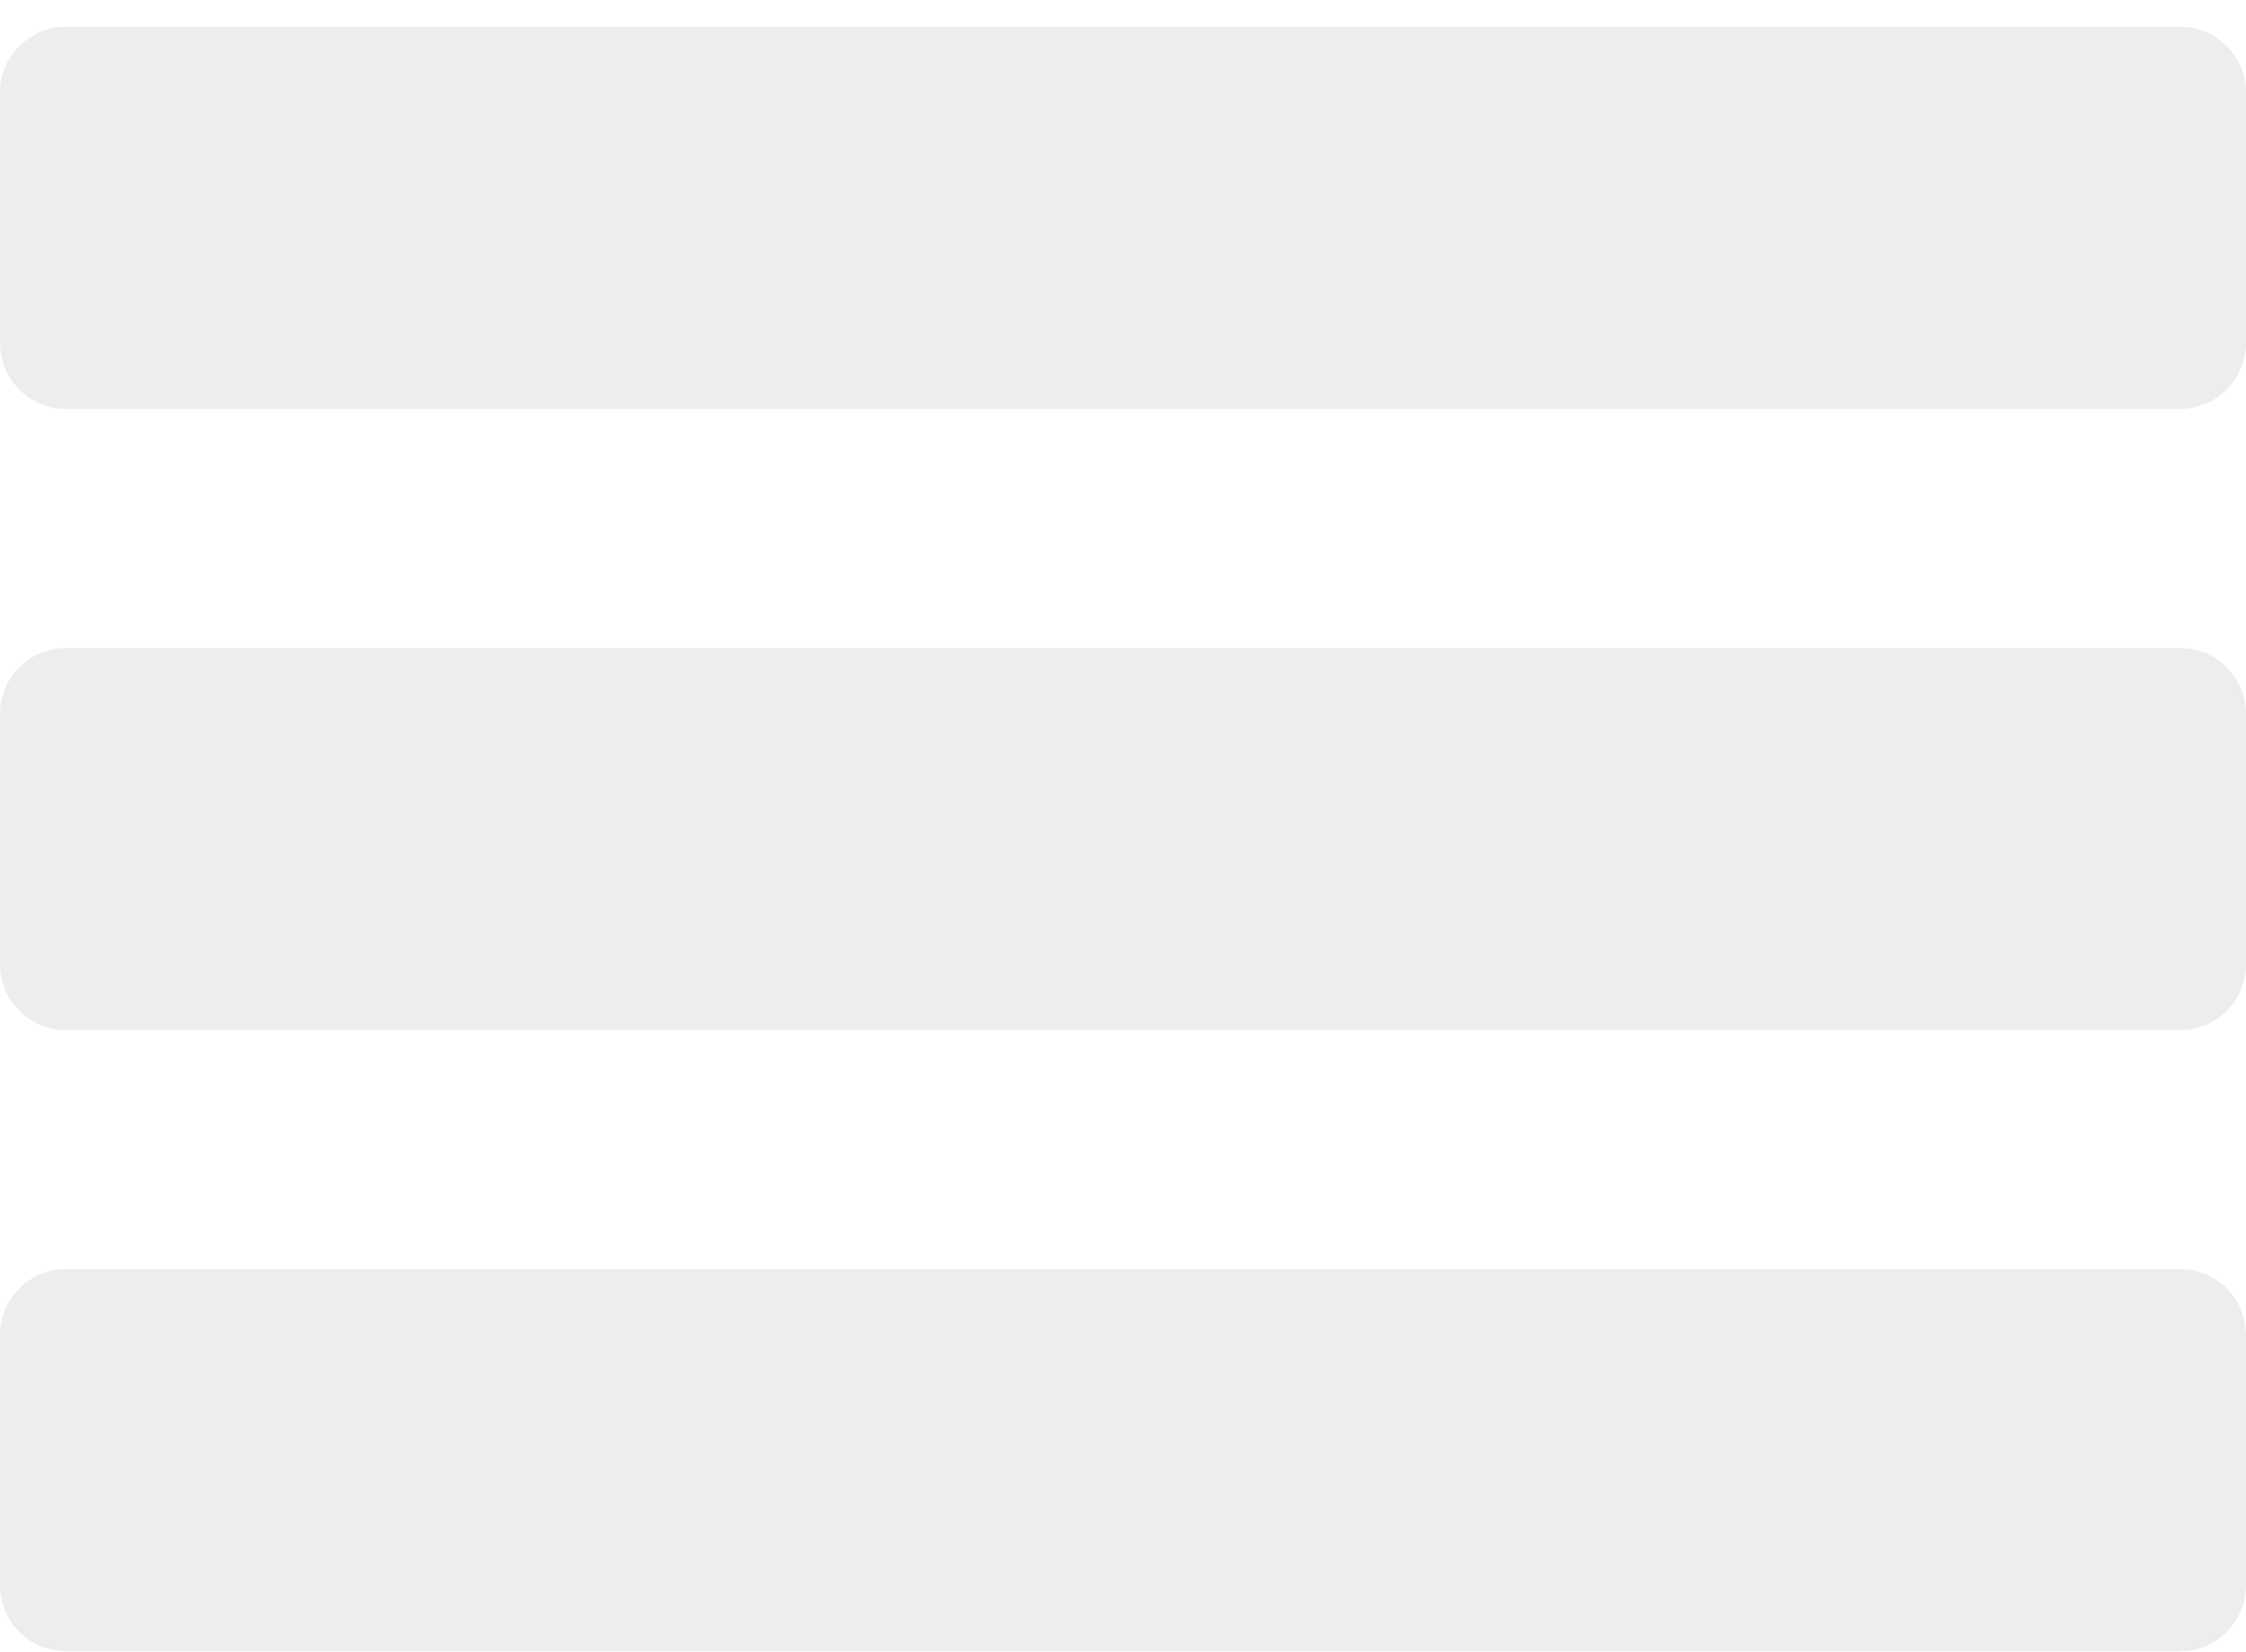
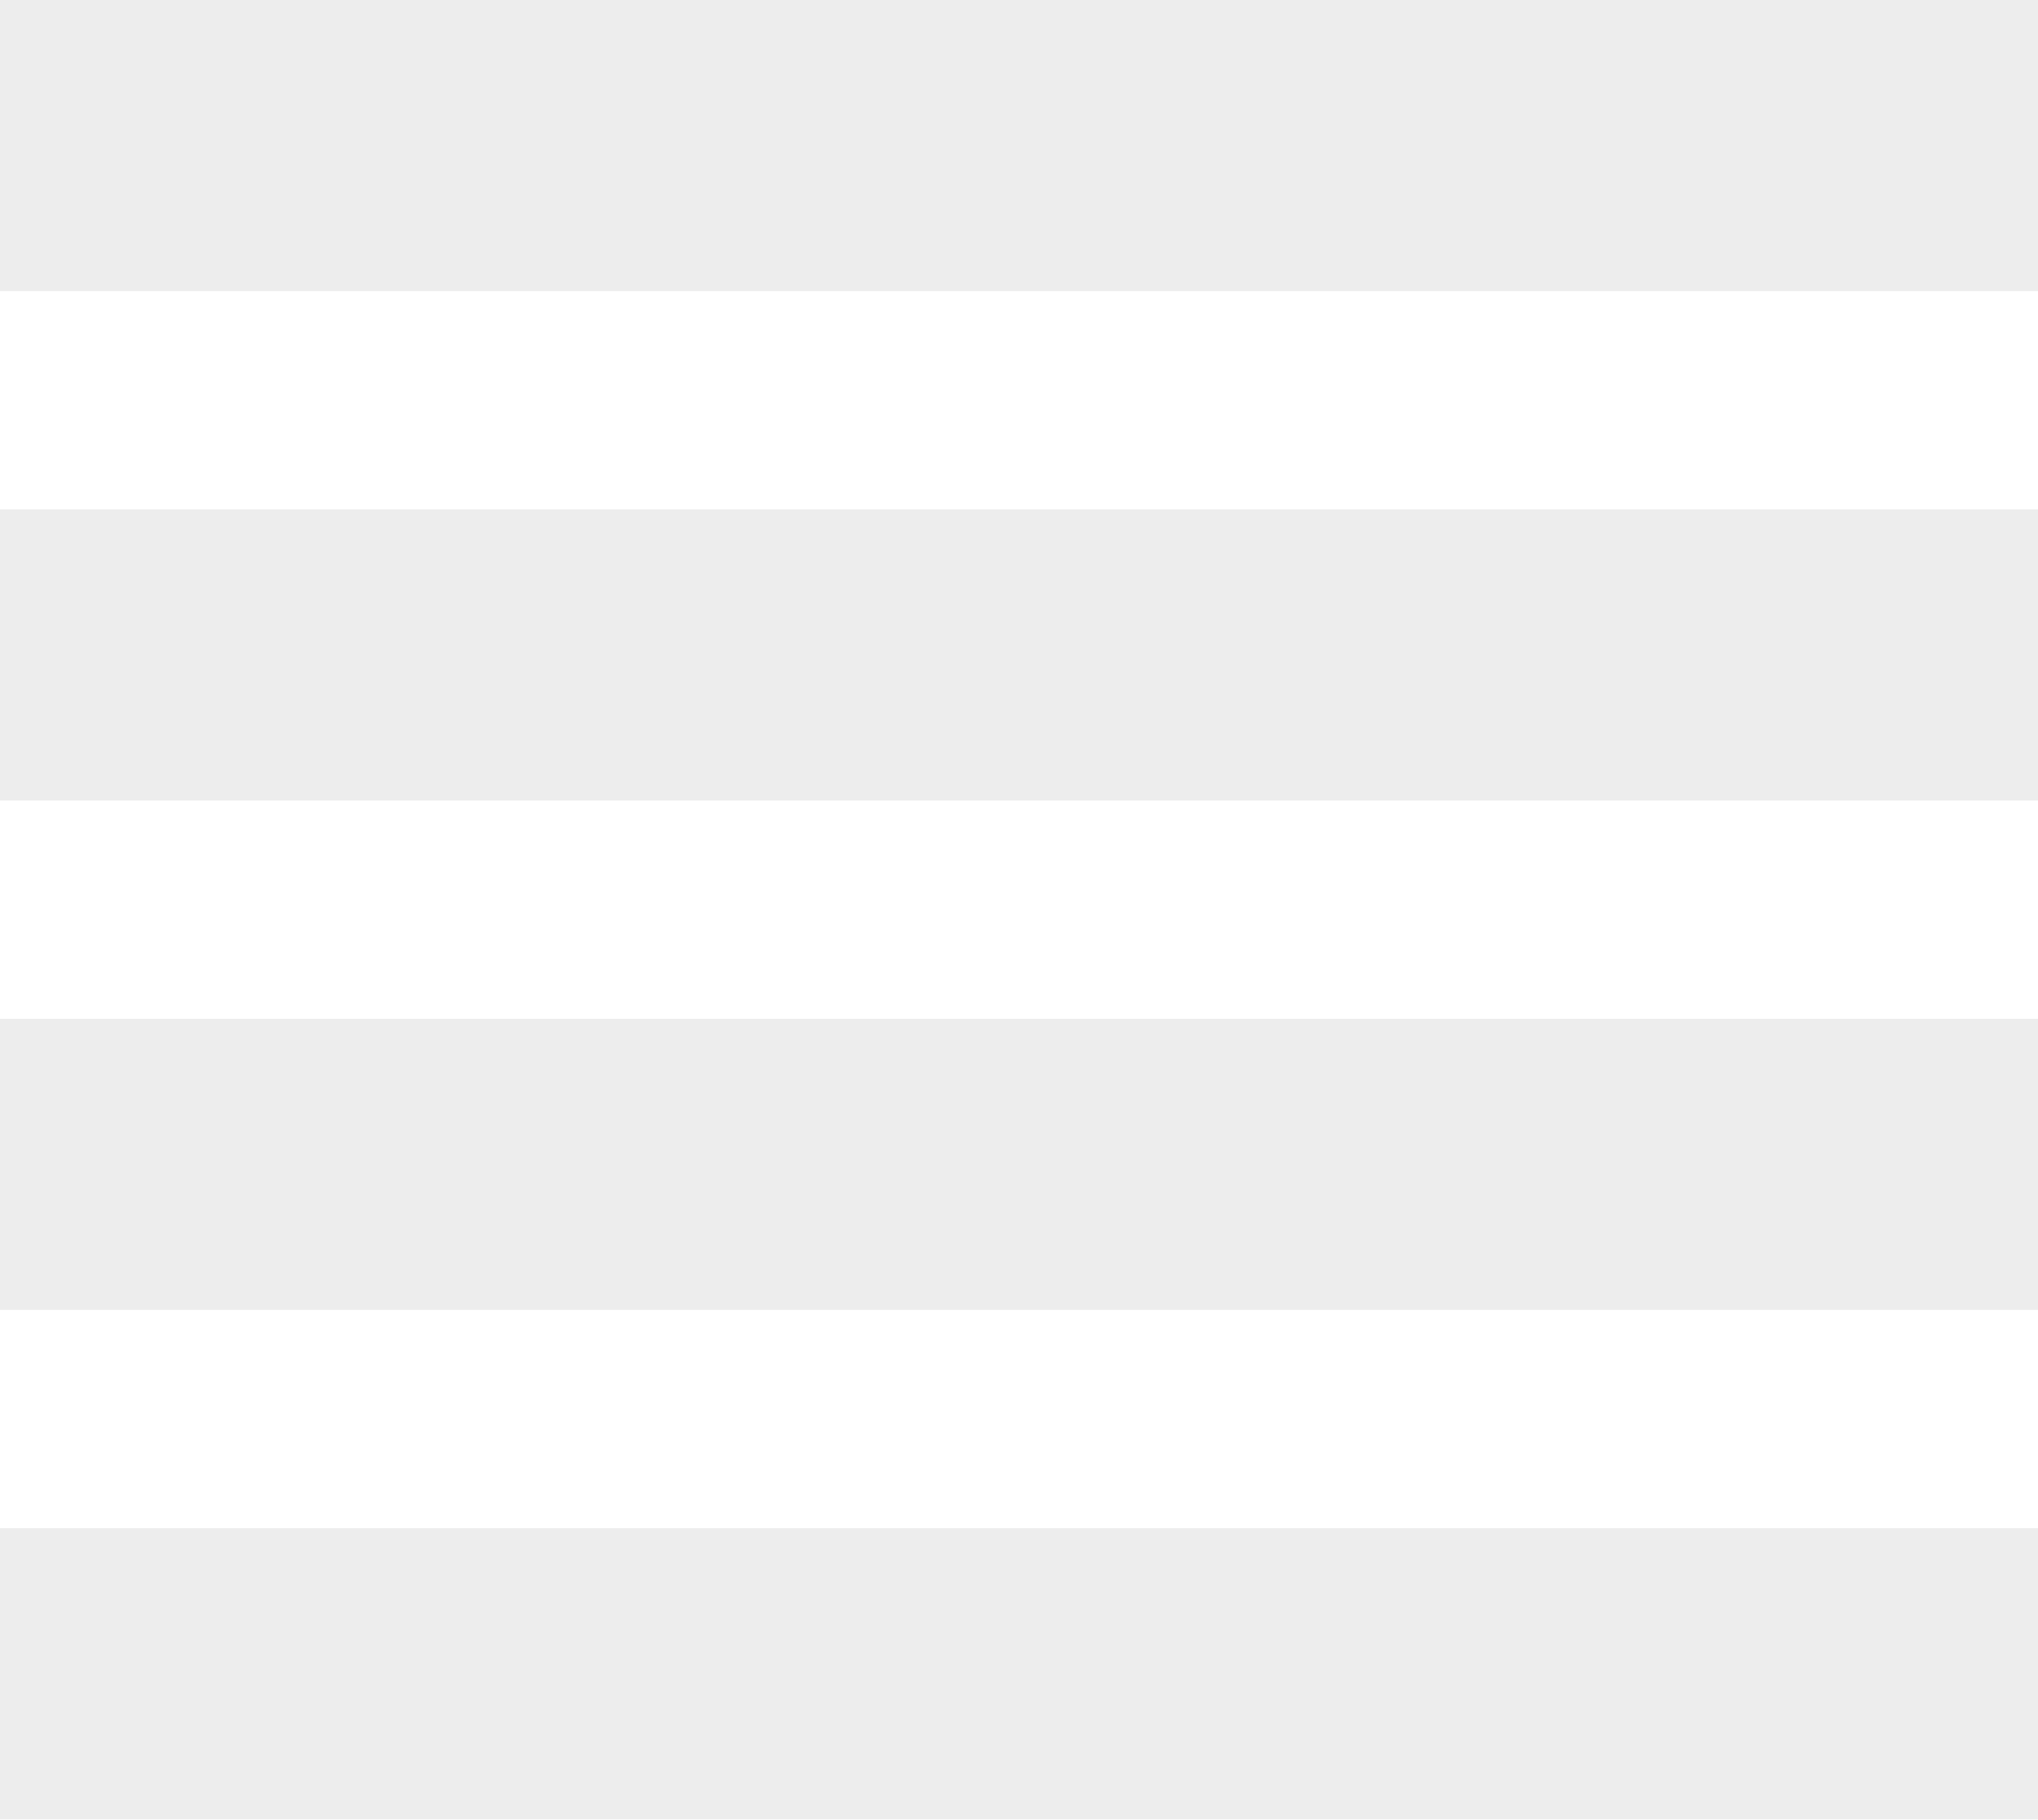
- <svg xmlns="http://www.w3.org/2000/svg" width="34" height="25" viewBox="0 0 34 25" fill="none">
-   <rect y="0.404" width="34" height="5.787" rx="1" fill="#EDEDED" />
-   <rect y="19.213" width="34" height="5.787" rx="1" fill="#EDEDED" />
-   <rect y="9.809" width="34" height="5.787" rx="1" fill="#EDEDED" />
+ <svg xmlns="http://www.w3.org/2000/svg" width="28" height="25" viewBox="0 0 28 25" fill="none">
+   <line x1="-3.38732e-09" y1="2" x2="28" y2="2" stroke="#EDEDED" stroke-width="4" />
+   <line x1="-3.38732e-09" y1="9" x2="28" y2="9" stroke="#EDEDED" stroke-width="4" />
+   <line x1="-3.38732e-09" y1="23" x2="28" y2="23" stroke="#EDEDED" stroke-width="4" />
+   <line x1="-3.38732e-09" y1="16" x2="28" y2="16" stroke="#EDEDED" stroke-width="4" />
</svg>
